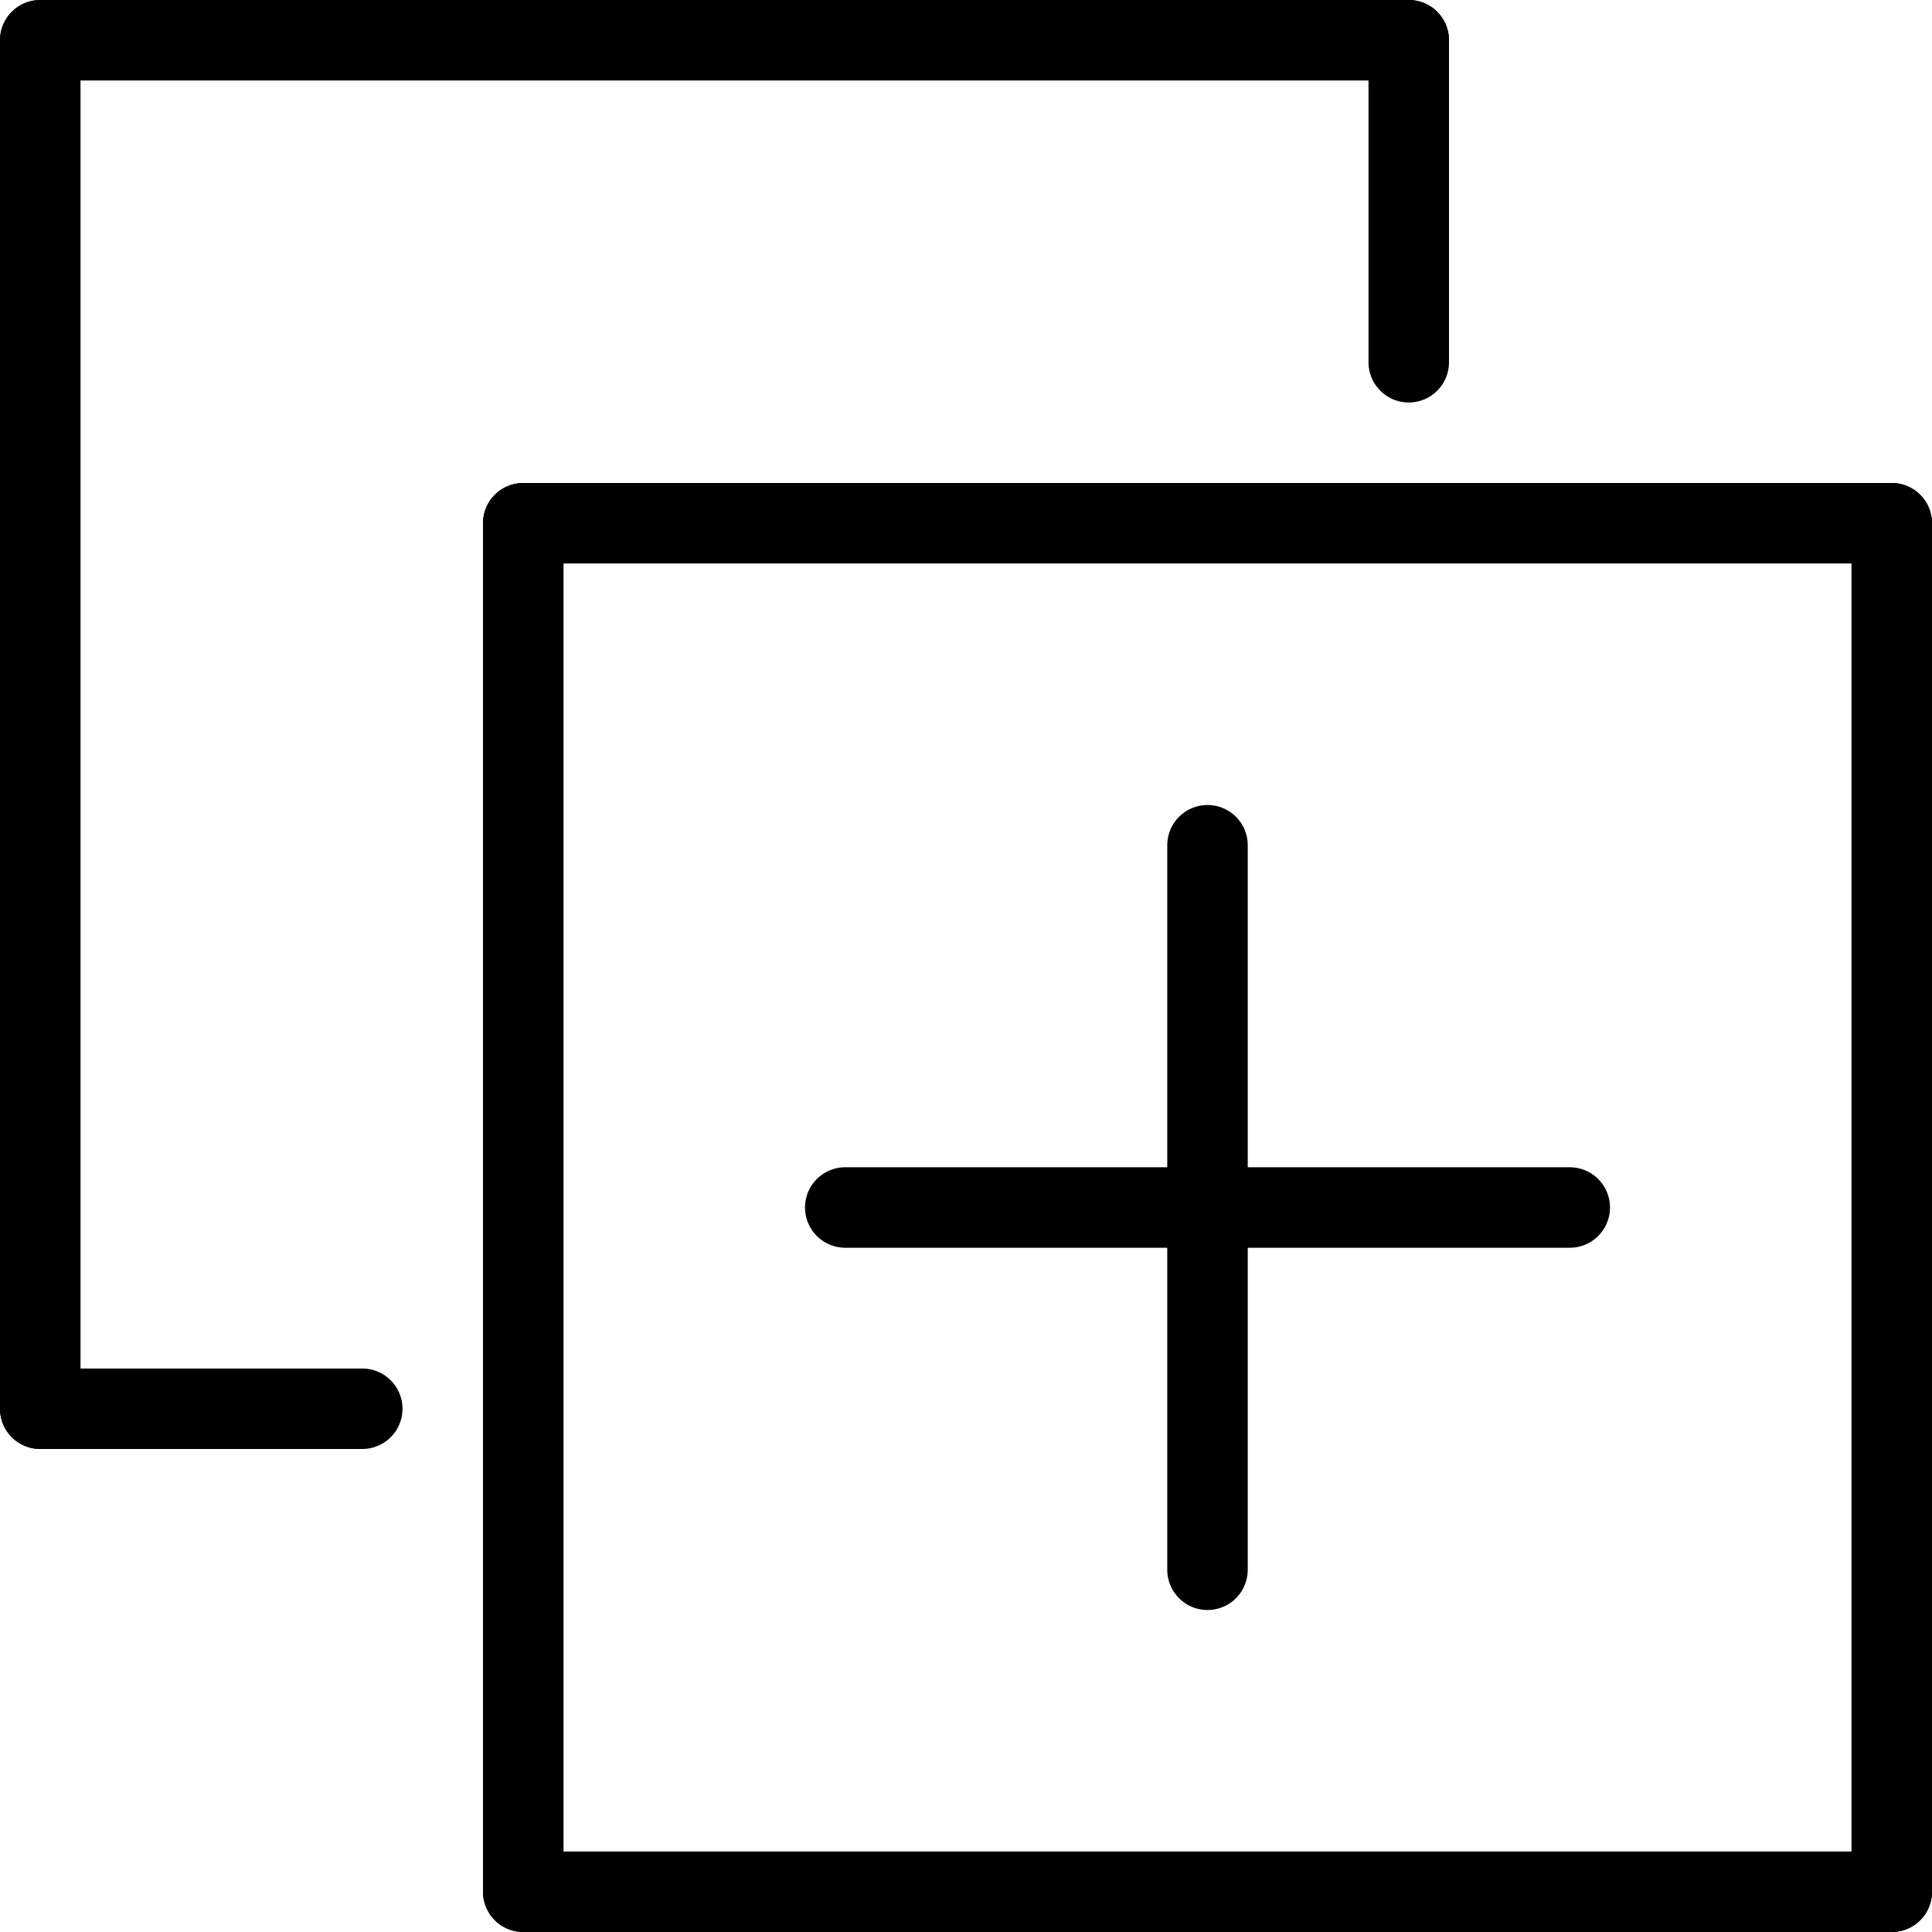
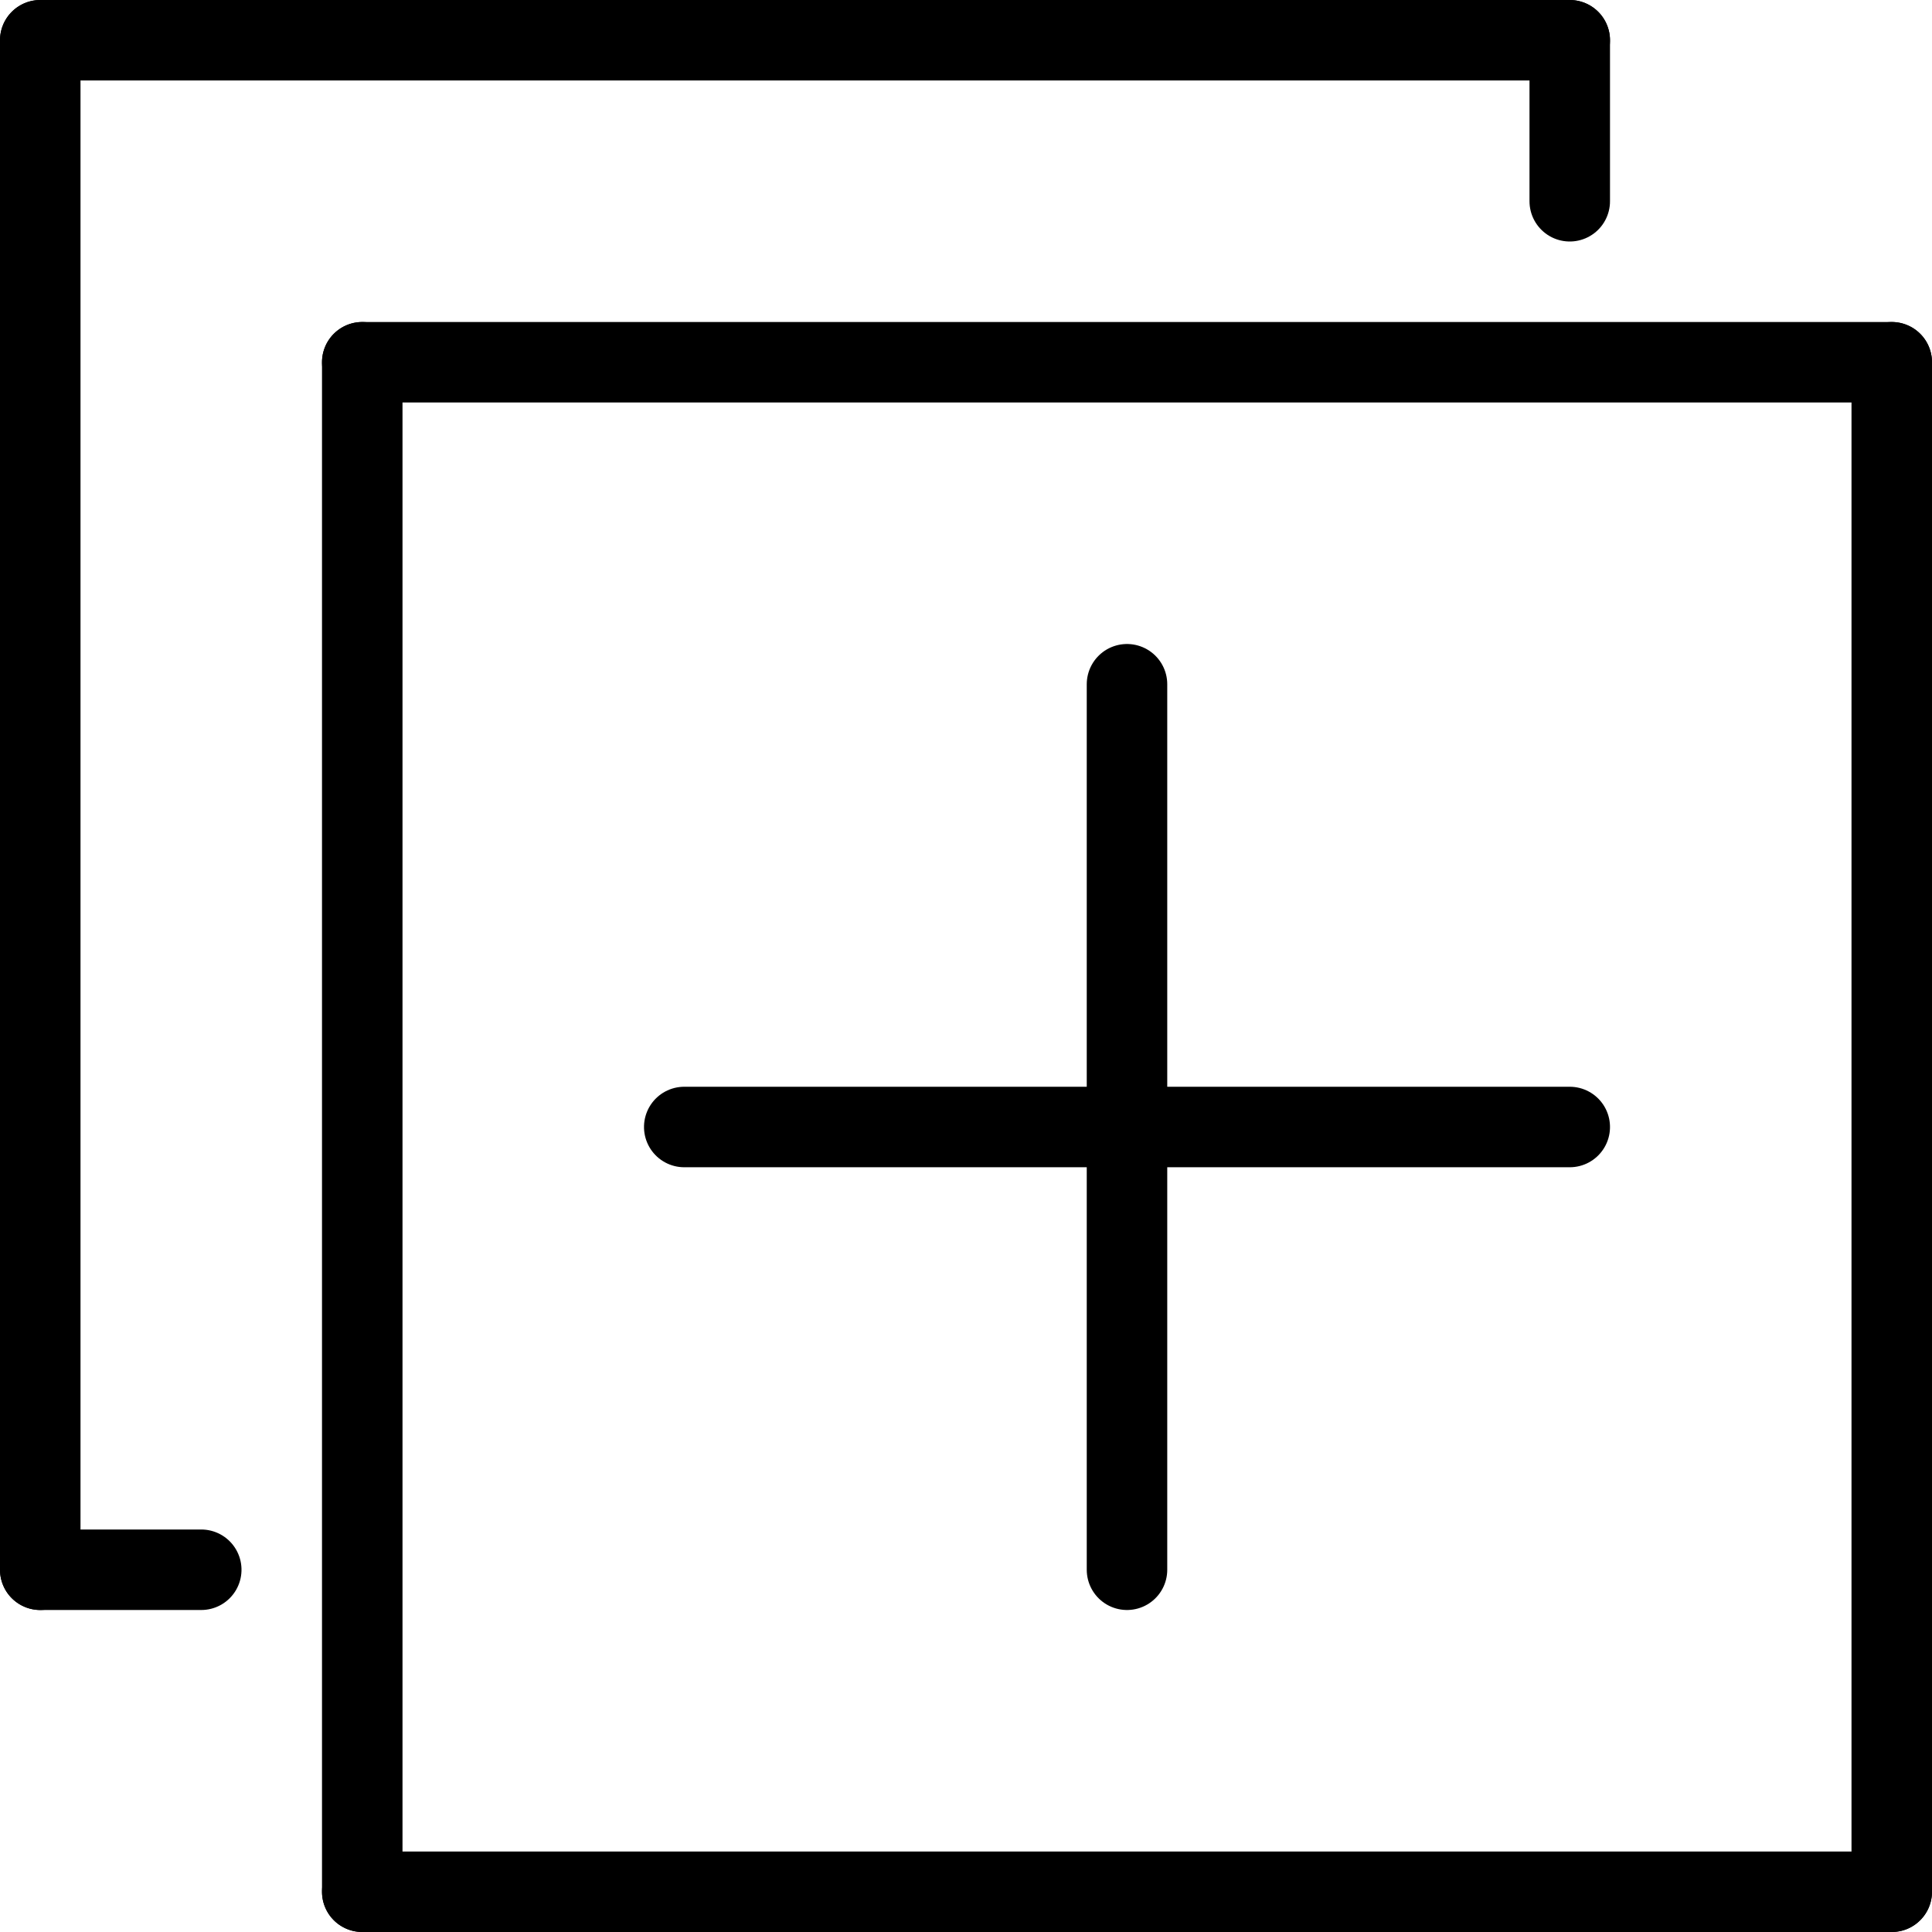
<svg xmlns="http://www.w3.org/2000/svg" width="100%" height="100%" viewBox="0 0 48 48" version="1.1">
  <defs />
  <g id="Page-1" stroke="none" stroke-width="1" fill="none" fill-rule="evenodd" stroke-linecap="round">
    <g id="Group" stroke="#000000" stroke-width="2">
-       <path d="M47,47 L47,13" id="Line" transform="translate(47, 30) scale(-1, 1) translate(-47, -30) " />
-       <path d="M13,47 L13,13" id="Line" transform="translate(13, 30) scale(-1, 1) translate(-13, -30) " />
-       <path d="M30,30 L30,-4" id="Line" transform="translate(30, 13) scale(-1, 1) rotate(90) translate(-30, -13) " />
-       <path d="M30,21 L30,39" id="Line" />
-       <path d="M30,21 L30,39" id="Line" transform="translate(30, 30) rotate(90) translate(-30, -30) " />
-       <path d="M30,64 L30,30" id="Line" transform="translate(30, 47) scale(-1, 1) rotate(90) translate(-30, -47) " />
-       <path d="M35,9 L35,1" id="Line" transform="translate(35, 5) scale(-1, 1) translate(-35, -5) " />
-       <path d="M1,35 L1,1" id="Line" transform="translate(1, 18) scale(-1, 1) translate(-1, -18) " />
-       <path d="M18,18 L18,-16" id="Line" transform="translate(18, 1) scale(-1, 1) rotate(90) translate(-18, -1) " />
-       <path d="M5,39 L5,31" id="Line" transform="translate(5, 35) scale(-1, 1) rotate(90) translate(-5, -35) " />
+       <path d="M47,47 L47,9" id="Line" transform="translate(47, 28) scale(-1, 1) translate(-47, -28) " />
+       <path d="M9,47 L9,9" id="Line" transform="translate(9, 28) scale(-1, 1) translate(-9, -28) " />
+       <path d="M27.5,28.5 L27.5,-9.5" id="Line" transform="translate(28, 9.5) scale(-1, 1) rotate(90) translate(-28, -9.5) " />
+       <path d="M28,17 L28,39" id="Line" />
+       <path d="M28,17 L28,39" id="Line" transform="translate(28, 28) rotate(90) translate(-28, -28) " />
+       <path d="M28,66 L28,28" id="Line" transform="translate(28, 47) scale(-1, 1) rotate(90) translate(-28, -47) " />
+       <path d="M39,5 L39,1" id="Line" transform="translate(39, 3) scale(-1, 1) translate(-39, -3) " />
+       <path d="M1,39 L1,1" id="Line" transform="translate(1, 20) scale(-1, 1) translate(-1, -20) " />
+       <path d="M19.5,20.5 L19.5,-17.5" id="Line" transform="translate(20, 1.5) scale(-1, 1) rotate(90) translate(-20, -1.5) " />
+       <path d="M3,41 L3,37" id="Line" transform="translate(2.5, 38.5) scale(-1, 1) rotate(90) translate(-2.5, -38.5) " />
    </g>
  </g>
</svg>
